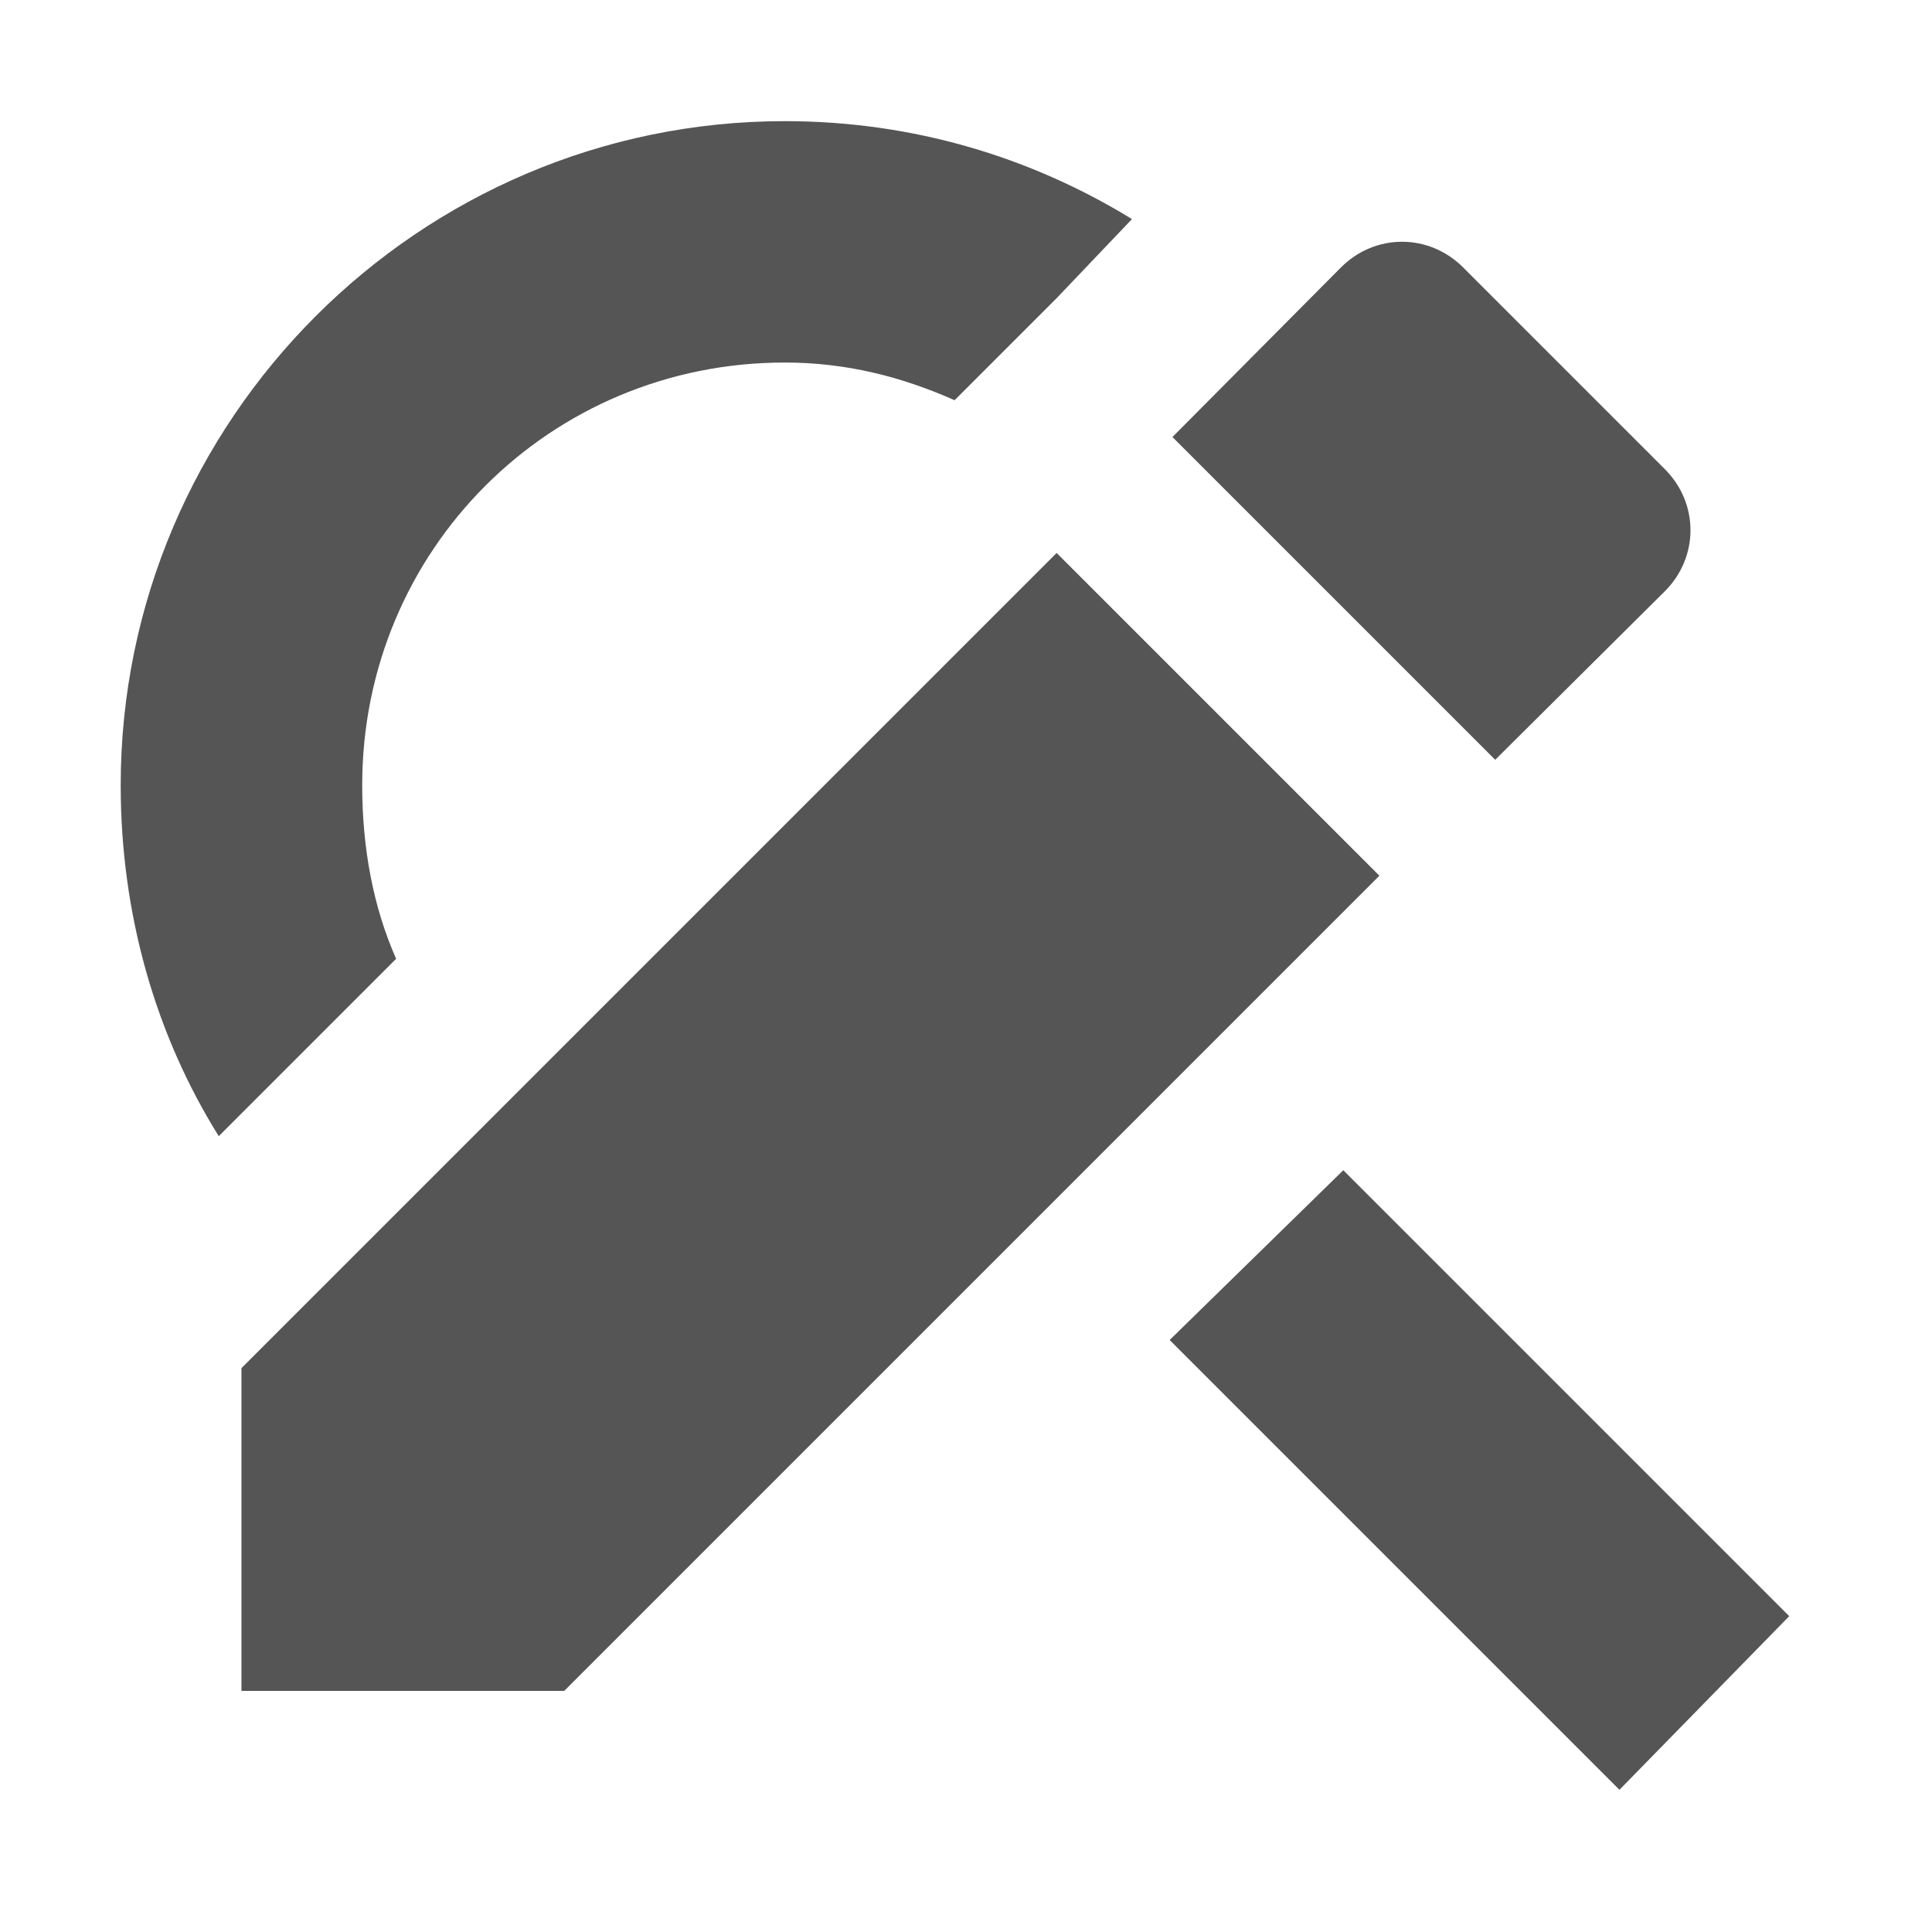
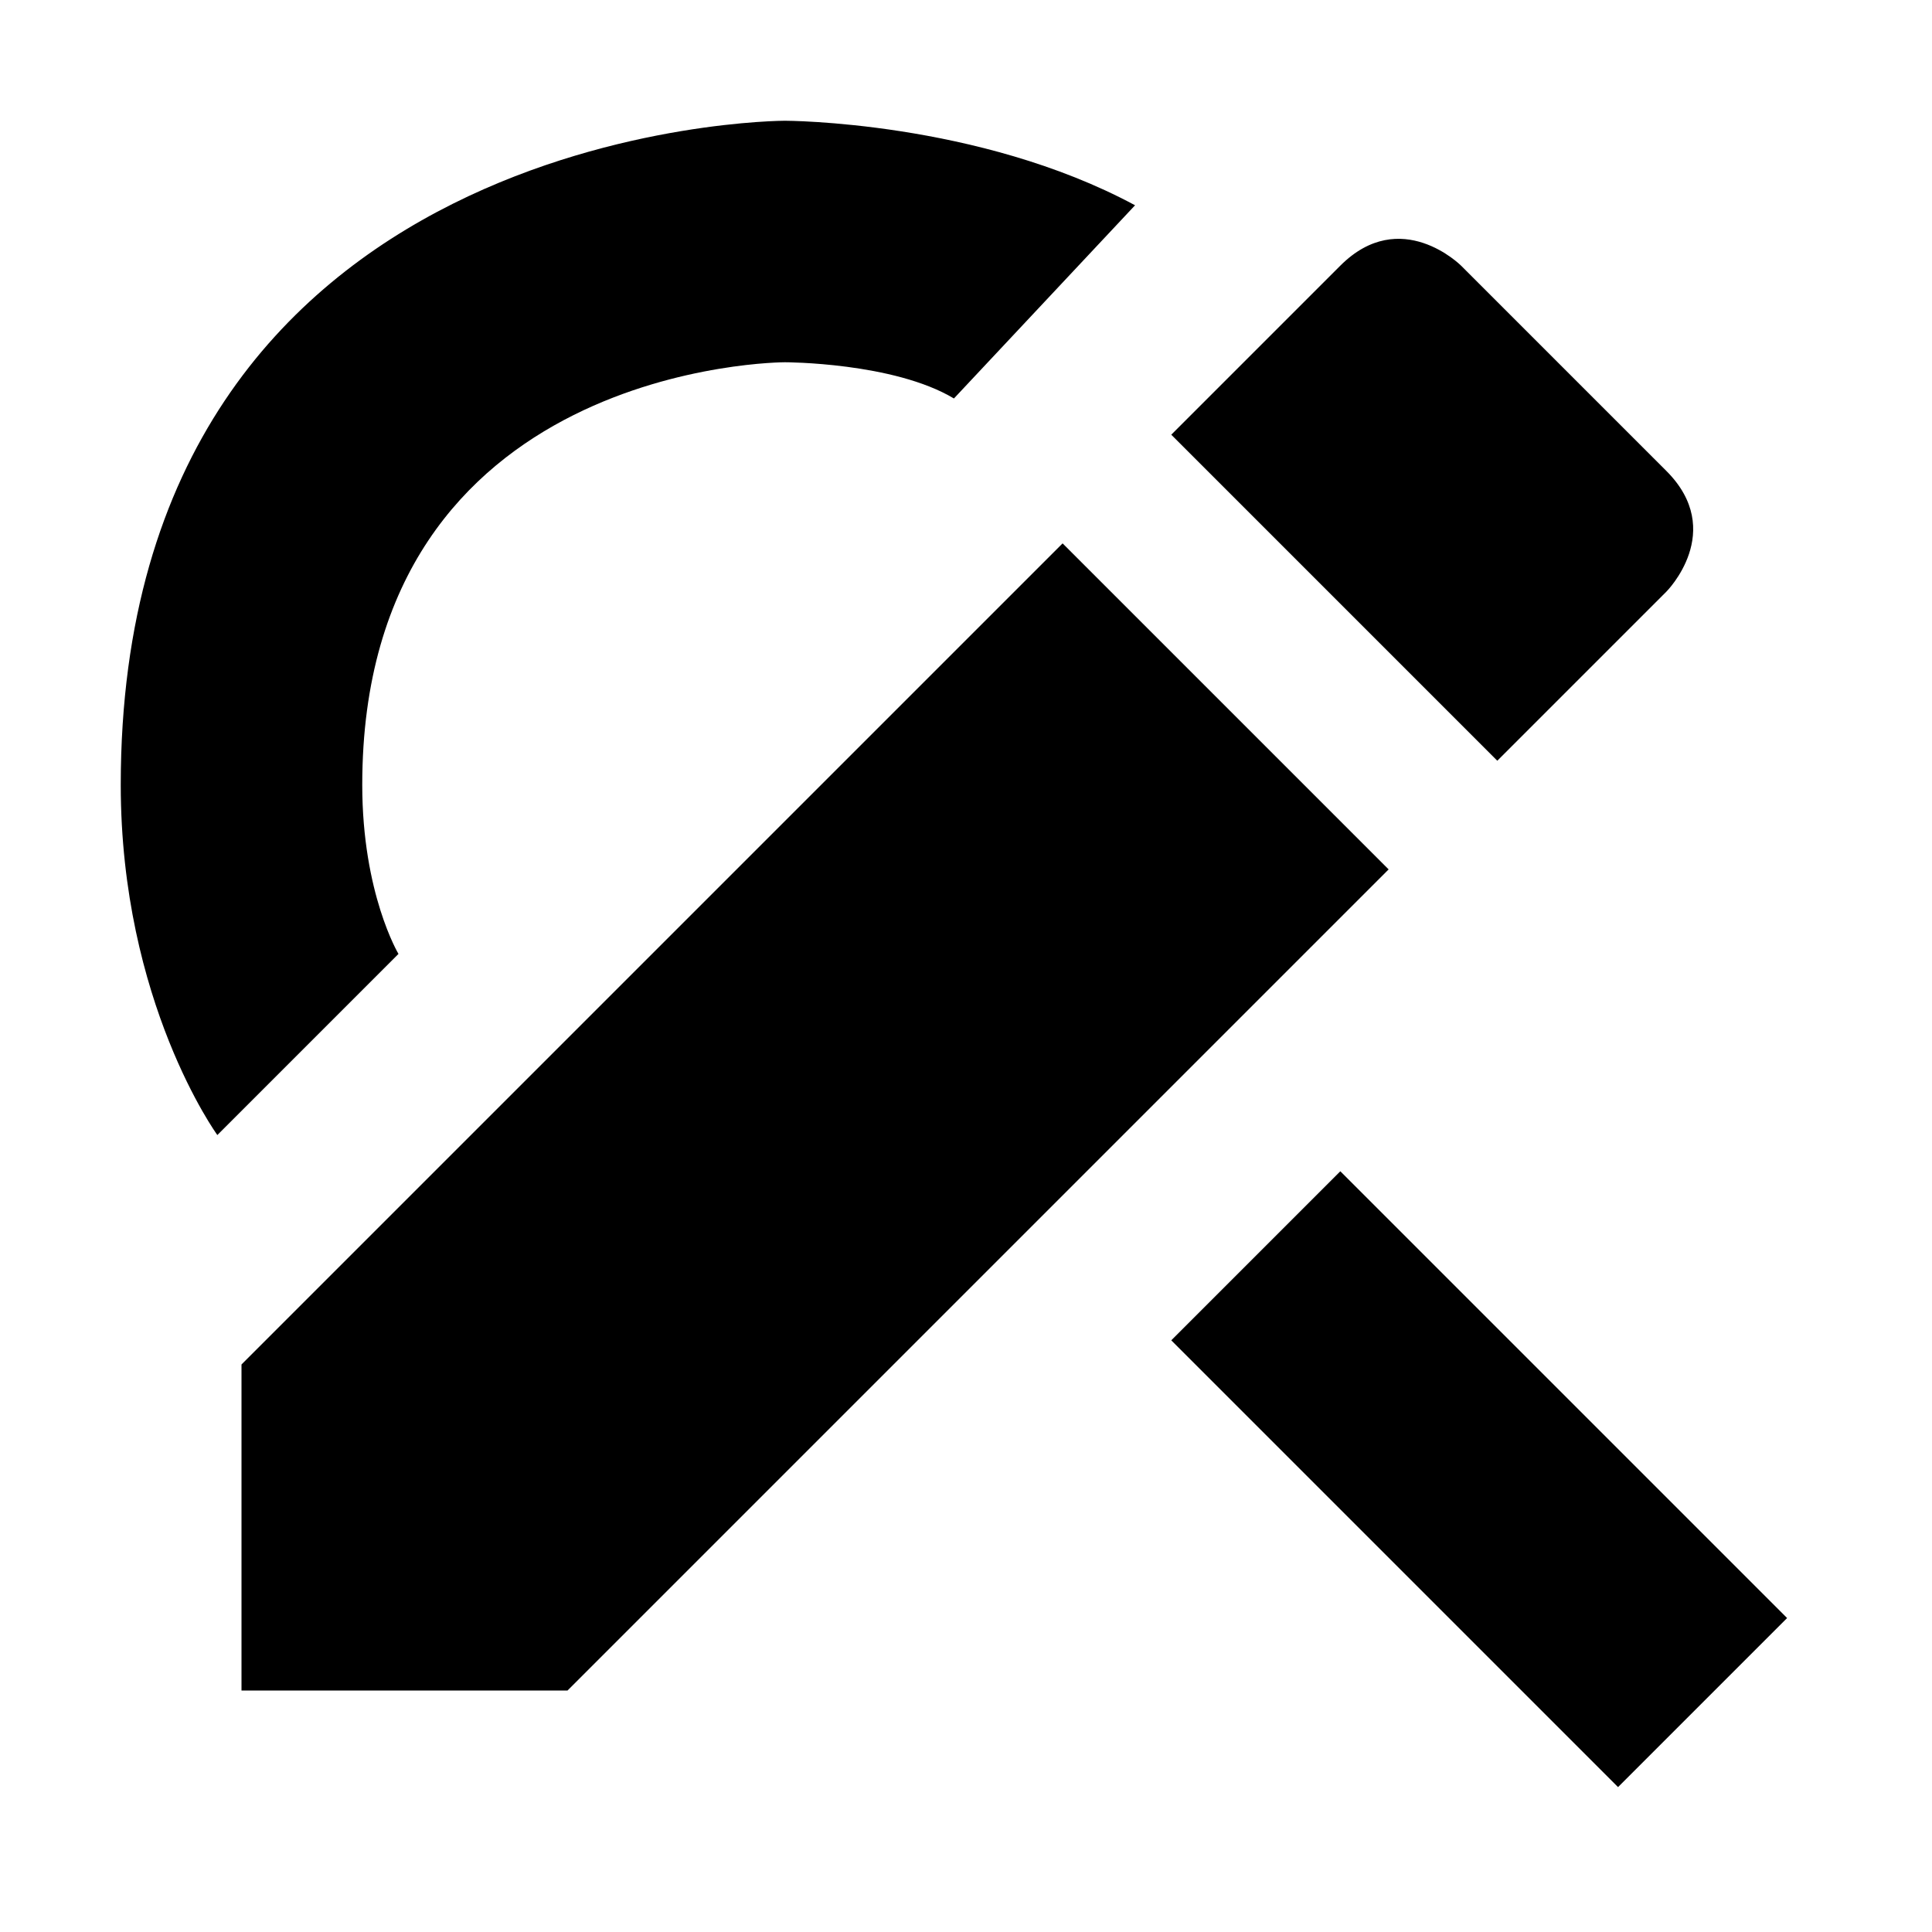
- <svg xmlns="http://www.w3.org/2000/svg" xmlns:ns1="http://www.openswatchbook.org/uri/2009/osb" height="16" id="svg7384" style="enable-background:new" version="1.1" width="16">
-   <defs id="defs7386">
-     <linearGradient id="linearGradient6882" ns1:paint="solid">
-       <stop id="stop6884" offset="0" style="stop-color:#555555;stop-opacity:1;" />
-     </linearGradient>
-     <linearGradient id="linearGradient5606" ns1:paint="solid">
-       <stop id="stop5608" offset="0" style="stop-color:#000000;stop-opacity:1;" />
-     </linearGradient>
-     <filter id="filter7554" style="color-interpolation-filters:sRGB">
-       <feBlend id="feBlend7556" in2="BackgroundImage" mode="darken" />
-     </filter>
-   </defs>
-   <g id="layer9" style="display:inline" transform="translate(-365.0004,19.00336)" />
-   <g id="layer10" style="display:inline;filter:url(#filter7554)" transform="translate(-365.0004,19.00336)" />
-   <g id="layer1" style="display:inline" transform="translate(-124.0002,-597.9966)" />
-   <g id="layer14" style="display:inline" transform="translate(-365.0004,19.00336)" />
-   <g id="layer15" style="display:inline" transform="translate(-365.0004,19.00336)" />
-   <g id="g71291" style="display:inline" transform="translate(-365.0004,19.00336)" />
-   <g id="layer2" style="display:inline" transform="translate(-124.0002,-447.9966)" />
-   <g id="layer12" style="display:inline" transform="translate(-365.0004,19.00336)">
-     <path d="m 371.5,-18 c -3.029,0 -5.5,2.475 -5.5,5.5 0,1.062 0.286,2.063 0.812,2.906 l 1.469,-1.469 c -0.193,-0.436 -0.281,-0.926 -0.281,-1.438 0,-1.945 1.553,-3.5 3.5,-3.5 0.512,0 0.97,0.119 1.406,0.312 l 0.75,-0.75 0.094,-0.094 0.625,-0.656 C 373.532,-17.706 372.554,-18 371.5,-18 Z m 4.625,8.688 -1.438,1.406 3.725,3.725 1.406,-1.438 z" id="path6644" style="color:#000000;font-style:normal;font-variant:normal;font-weight:normal;font-stretch:normal;font-size:medium;line-height:normal;font-family:Sans;-inkscape-font-specification:Sans;text-indent:0;text-align:start;text-decoration:none;text-decoration-line:none;letter-spacing:normal;word-spacing:normal;text-transform:none;direction:ltr;block-progression:tb;writing-mode:lr-tb;baseline-shift:baseline;text-anchor:start;display:inline;overflow:visible;visibility:visible;fill:#555555;fill-opacity:1;stroke:none;stroke-width:1.555;marker:none;enable-background:new" />
-     <path d="m 367,-7.673 0,2.673 2.673,0 6.751,-6.751 -2.673,-2.673 z m 11.788,-6.434 c 0.283,-0.283 0.283,-0.728 0,-1.011 l -1.671,-1.671 c -0.283,-0.283 -0.728,-0.283 -1.011,0 l -1.396,1.405 2.673,2.673 z" id="path4-0-6" style="display:inline;fill:#555555;fill-opacity:1;stroke:none;enable-background:new" />
-   </g>
+ <svg xmlns="http://www.w3.org/2000/svg" height="16" width="16">
+   <path d="m6.5 1s-5.5 0-5.5 5.5c0 1.8.8 2.9.8 2.9l1.5-1.5s-.3-.5-.3-1.4c0-3.5 3.5-3.5 3.5-3.5s.9 0 1.4.3l1.5-1.6c-1.3-.7-2.9-.7-2.9-.7zm4.6 8.7-1.4 1.4 3.7 3.7 1.4-1.4zm-9.1 1.6v2.7h2.7l6.8-6.8-2.7-2.7zm11.8-6.4s.5-.5 0-1l-1.7-1.7s-.5-.5-1 0l-1.4 1.4 2.7 2.7z" />
</svg>
